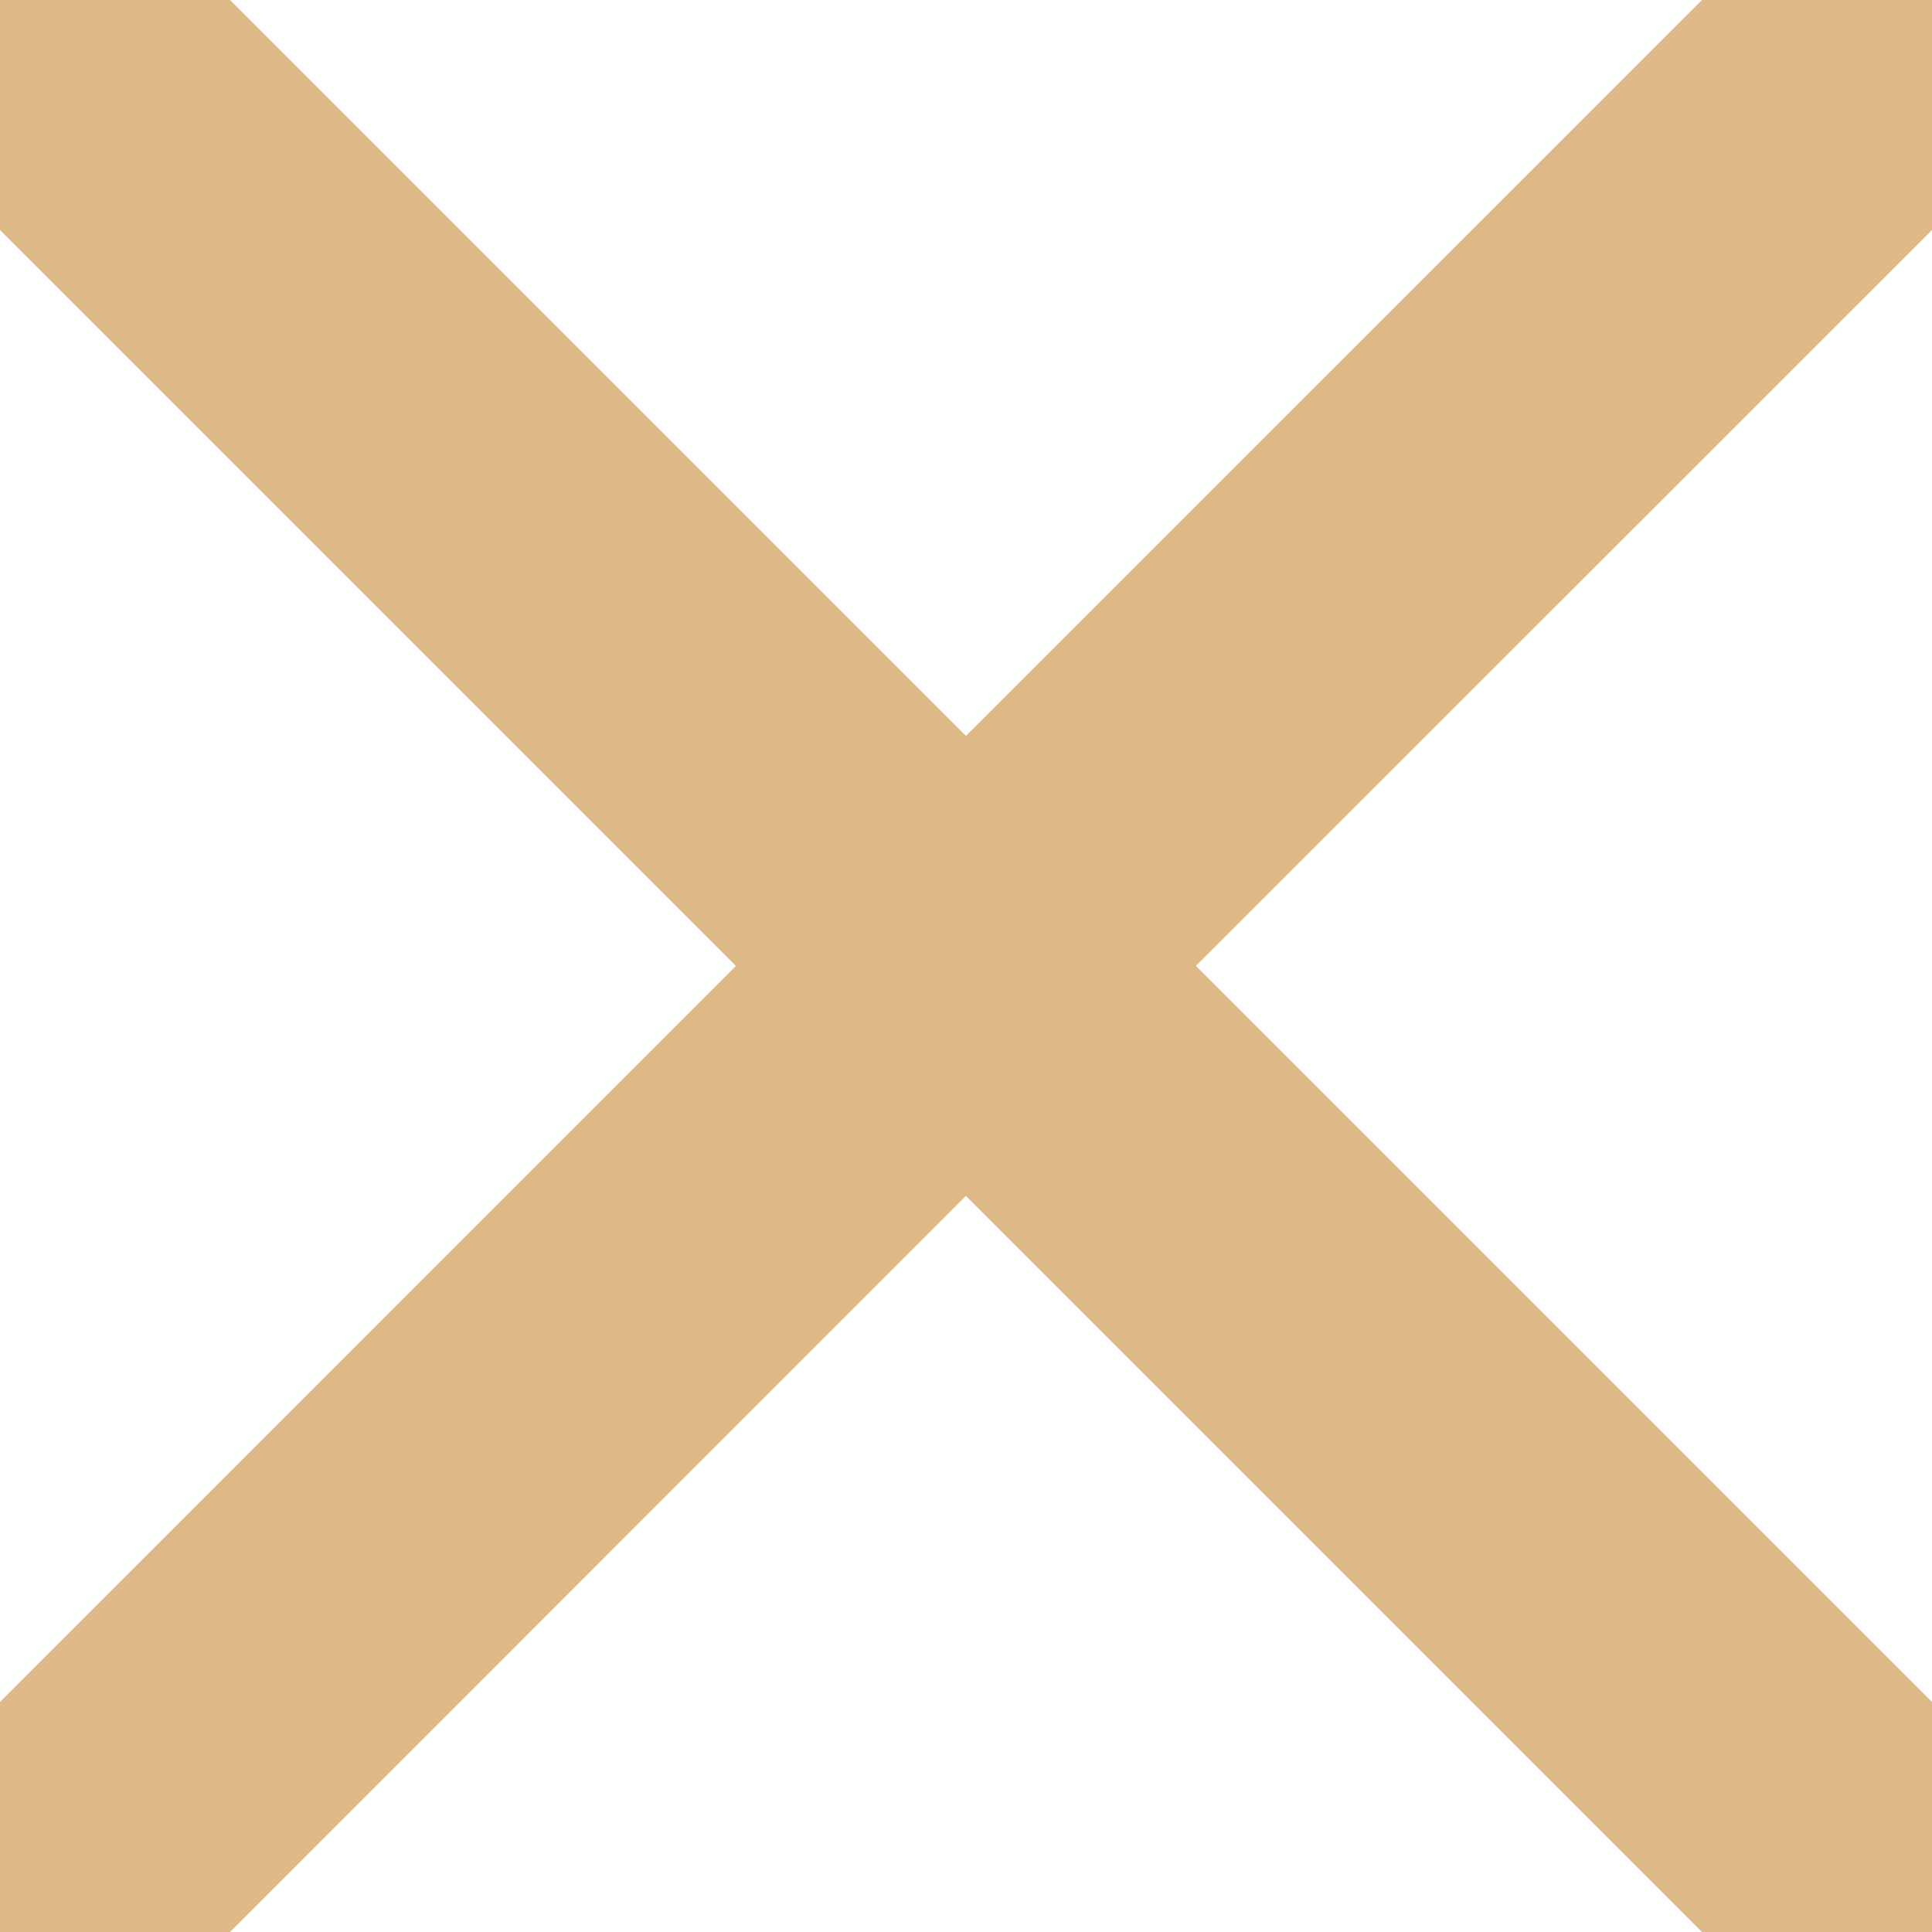
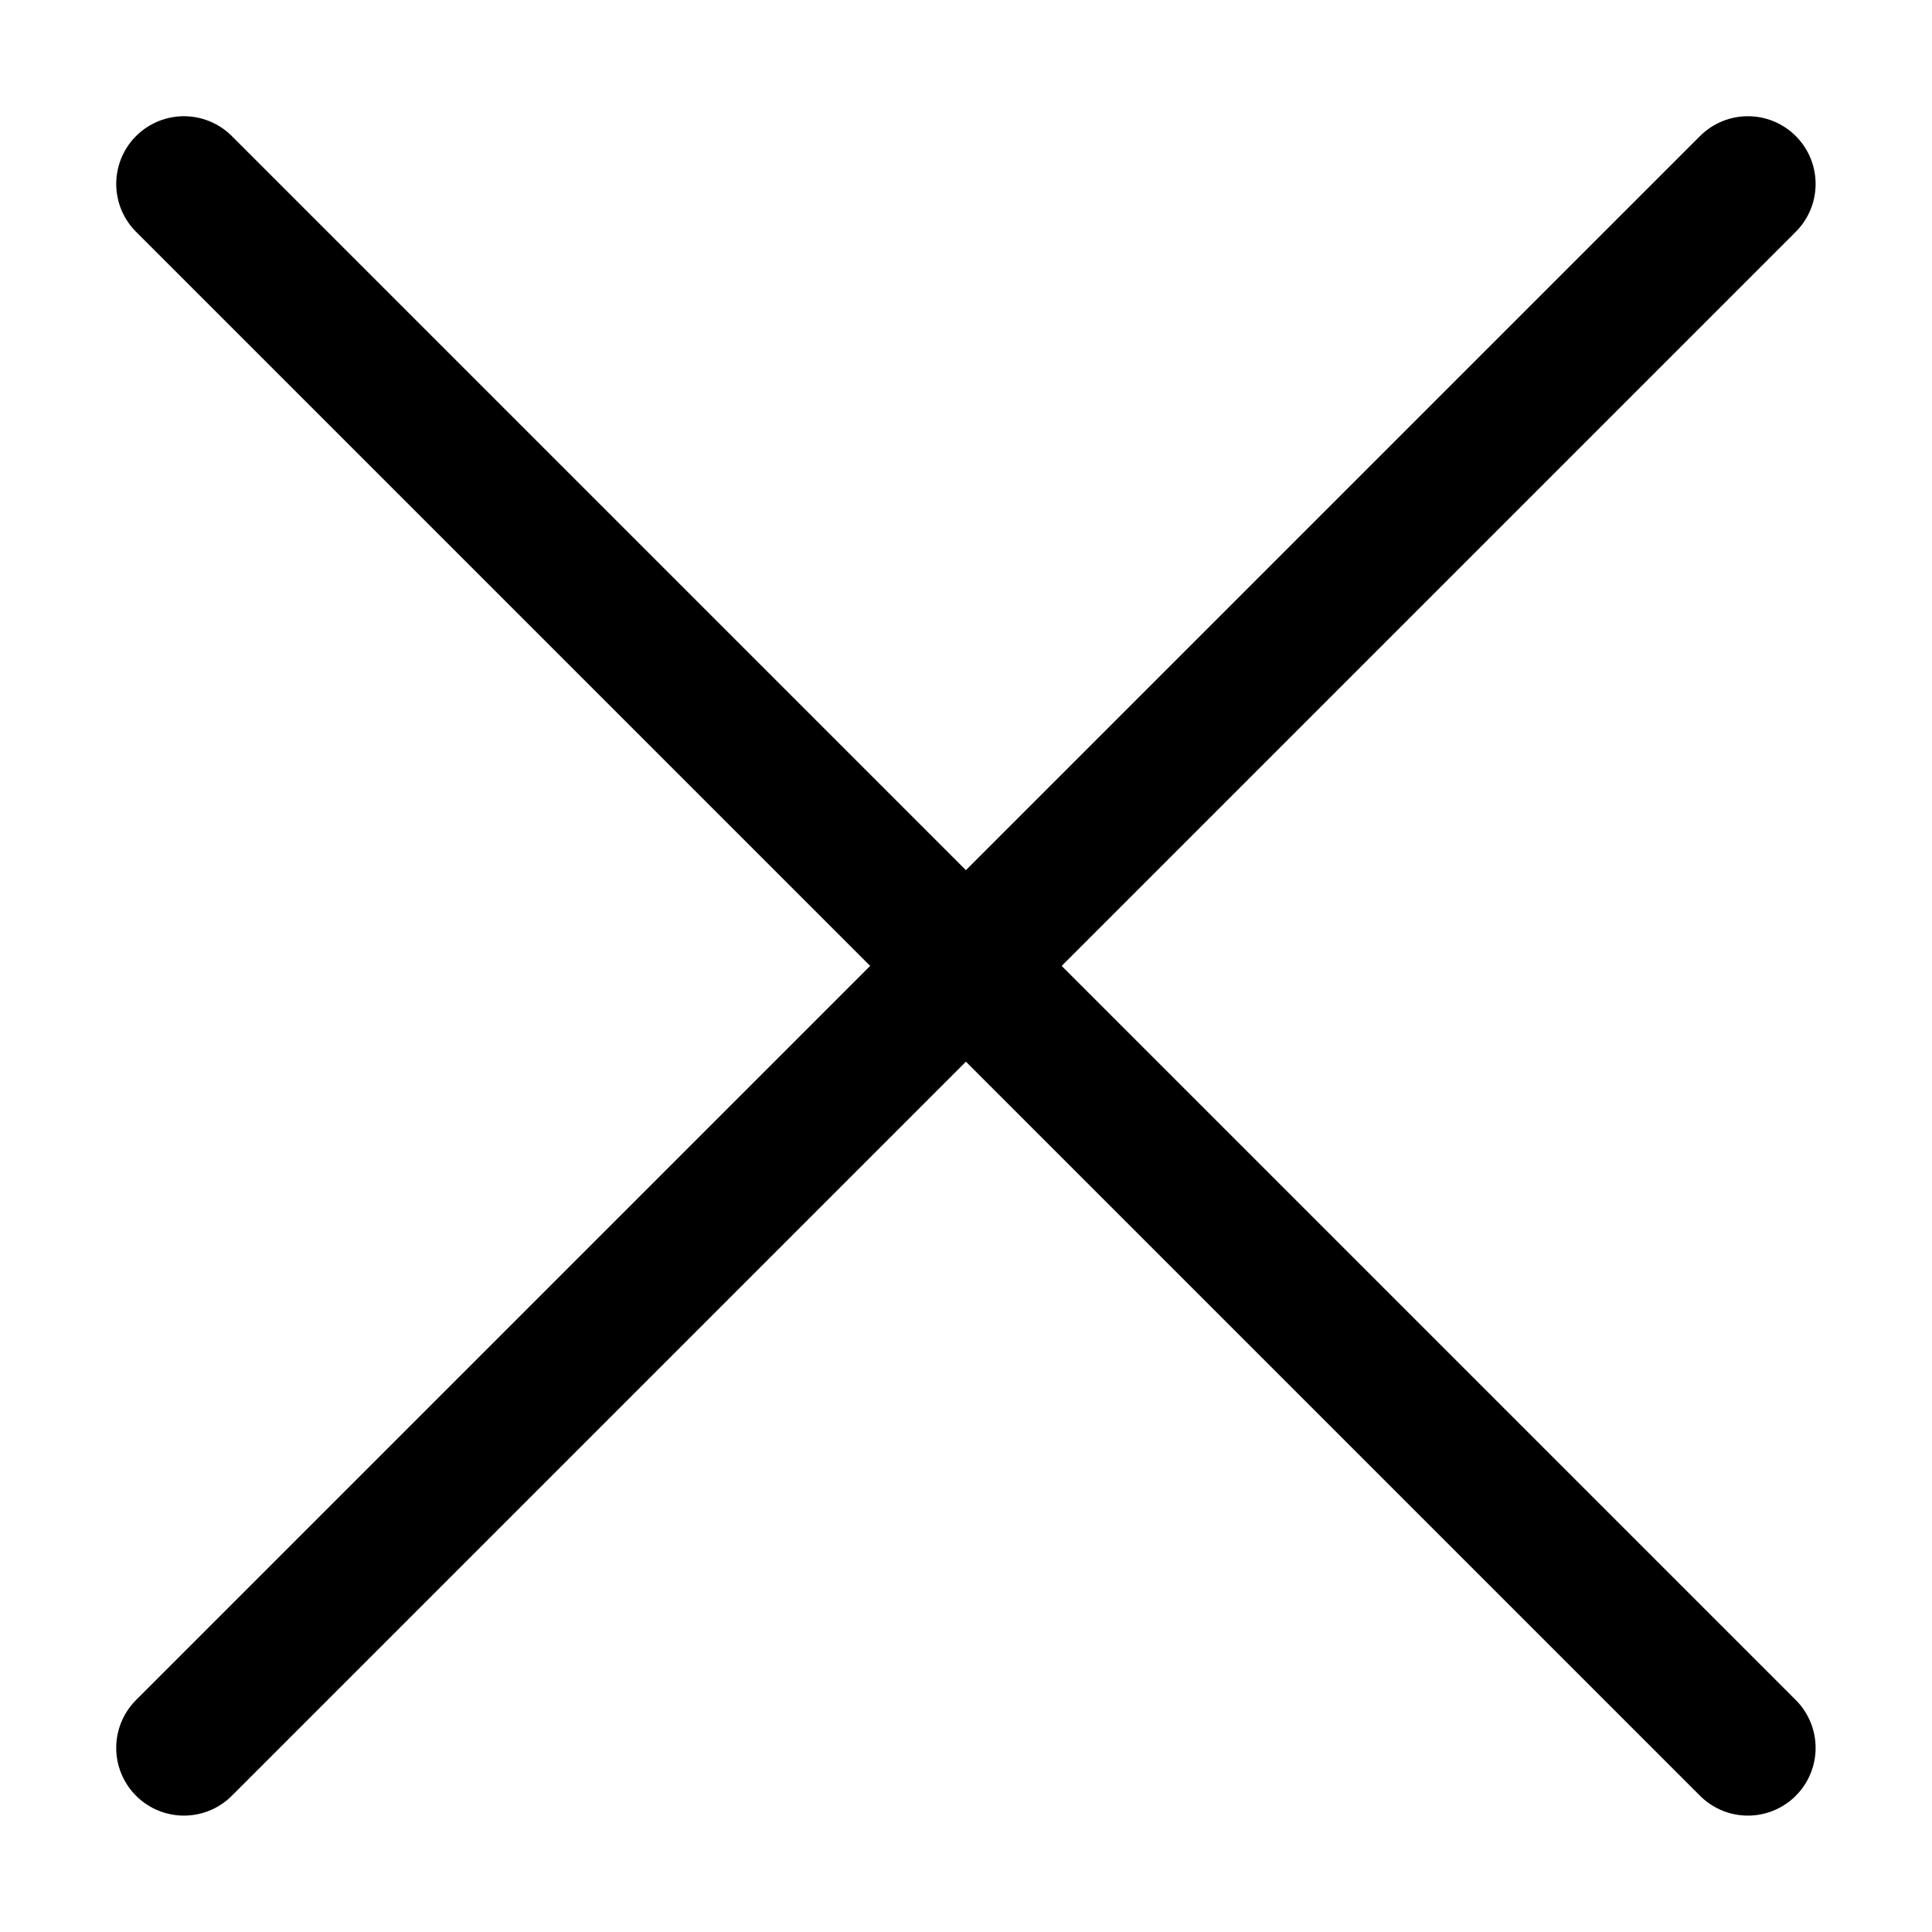
- <svg xmlns="http://www.w3.org/2000/svg" width="100%" height="100%" viewBox="0 0 11.113 11.113" version="1.1" id="svg5">
-   <defs id="defs2" />
-   <path style="fill:#DEB887;stroke-width:0.1;stroke-linecap:square;fill-opacity:1" d="M 0,1.323 V 0 H 1.323 L 5.556,4.233 9.79,0 H 11.113 V 1.323 L 6.879,5.556 11.113,9.79 V 11.113 H 9.79 L 5.556,6.879 1.323,11.113 H 0 V 9.79 L 4.233,5.556 Z" id="path1076" />
+ <svg xmlns="http://www.w3.org/2000/svg" width="42" height="42" viewBox="0 0 11.113 11.113" version="1.1" id="svg248">
+   <defs id="defs245" />
+   <g id="layer1">
+     <path style="fill:none;stroke:#000000;stroke-width:0.779;stroke-linecap:round;stroke-linejoin:round;stroke-dasharray:none" d="M 1.058,1.058 10.054,10.054" id="path1397" />
+     <path style="fill:none;stroke:#000000;stroke-width:0.779;stroke-linecap:round;stroke-linejoin:round;stroke-dasharray:none" d="M 1.058,10.054 10.054,1.058" id="path1762" />
+   </g>
</svg>
